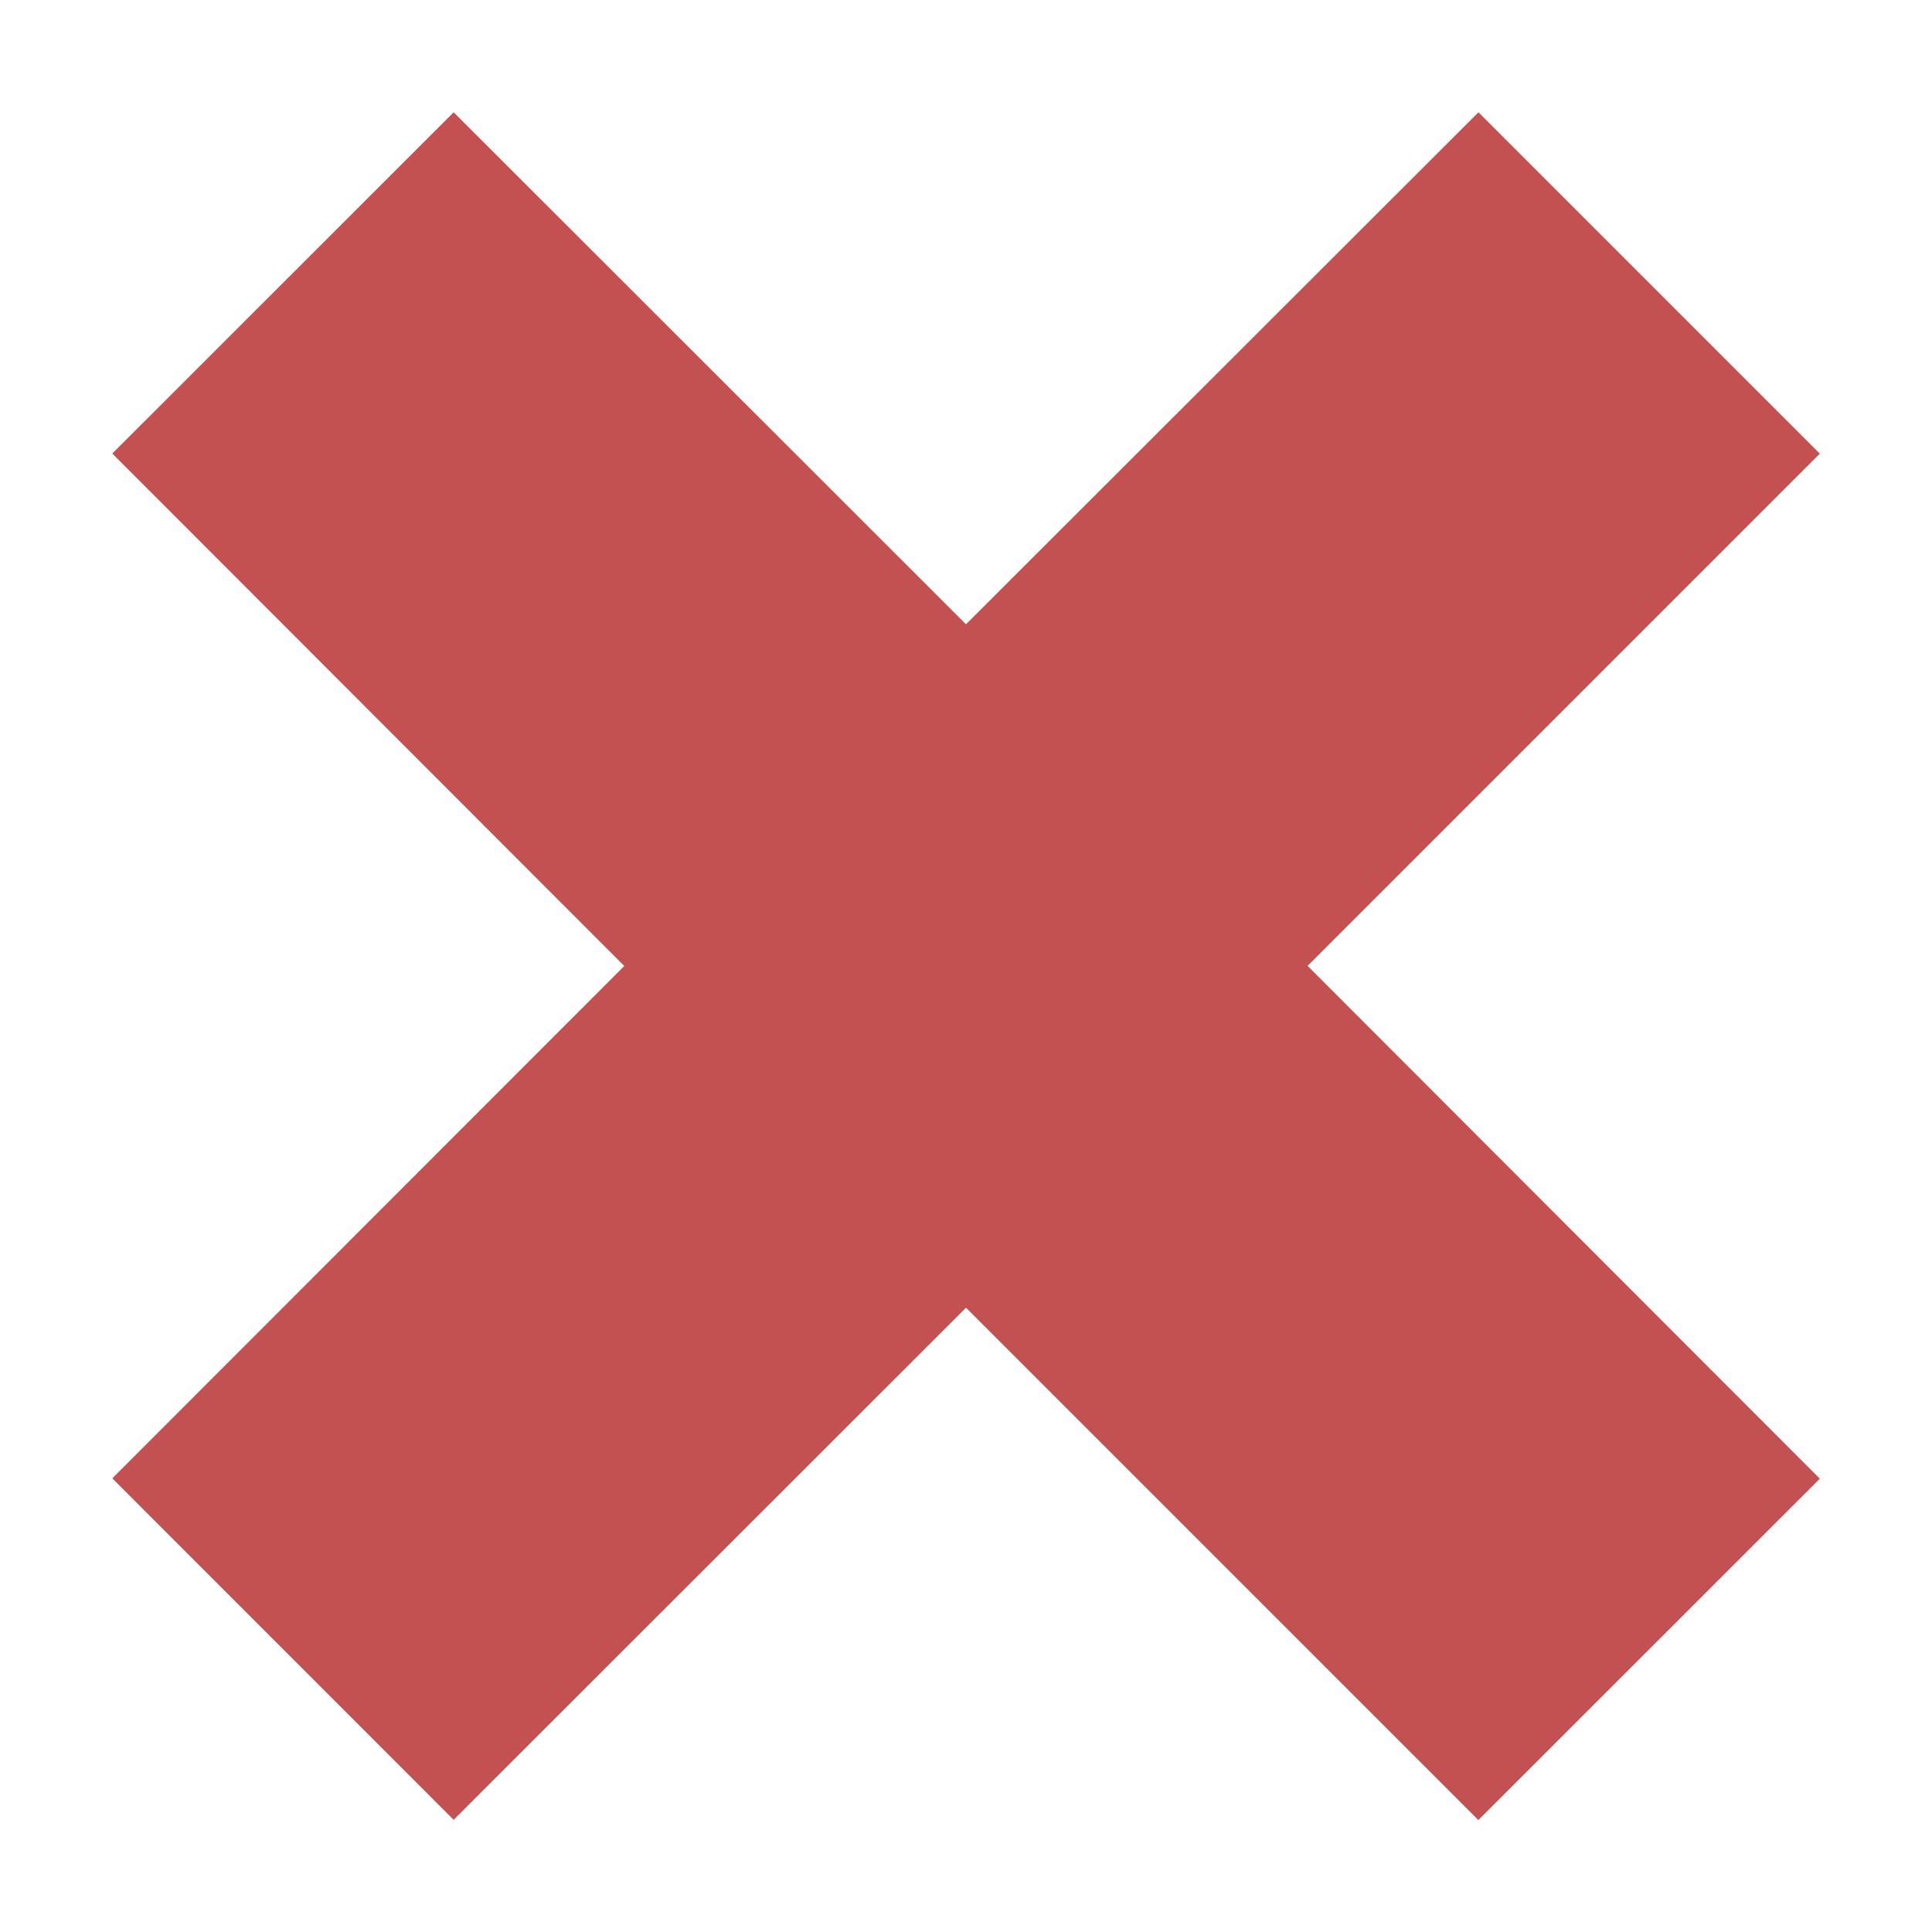
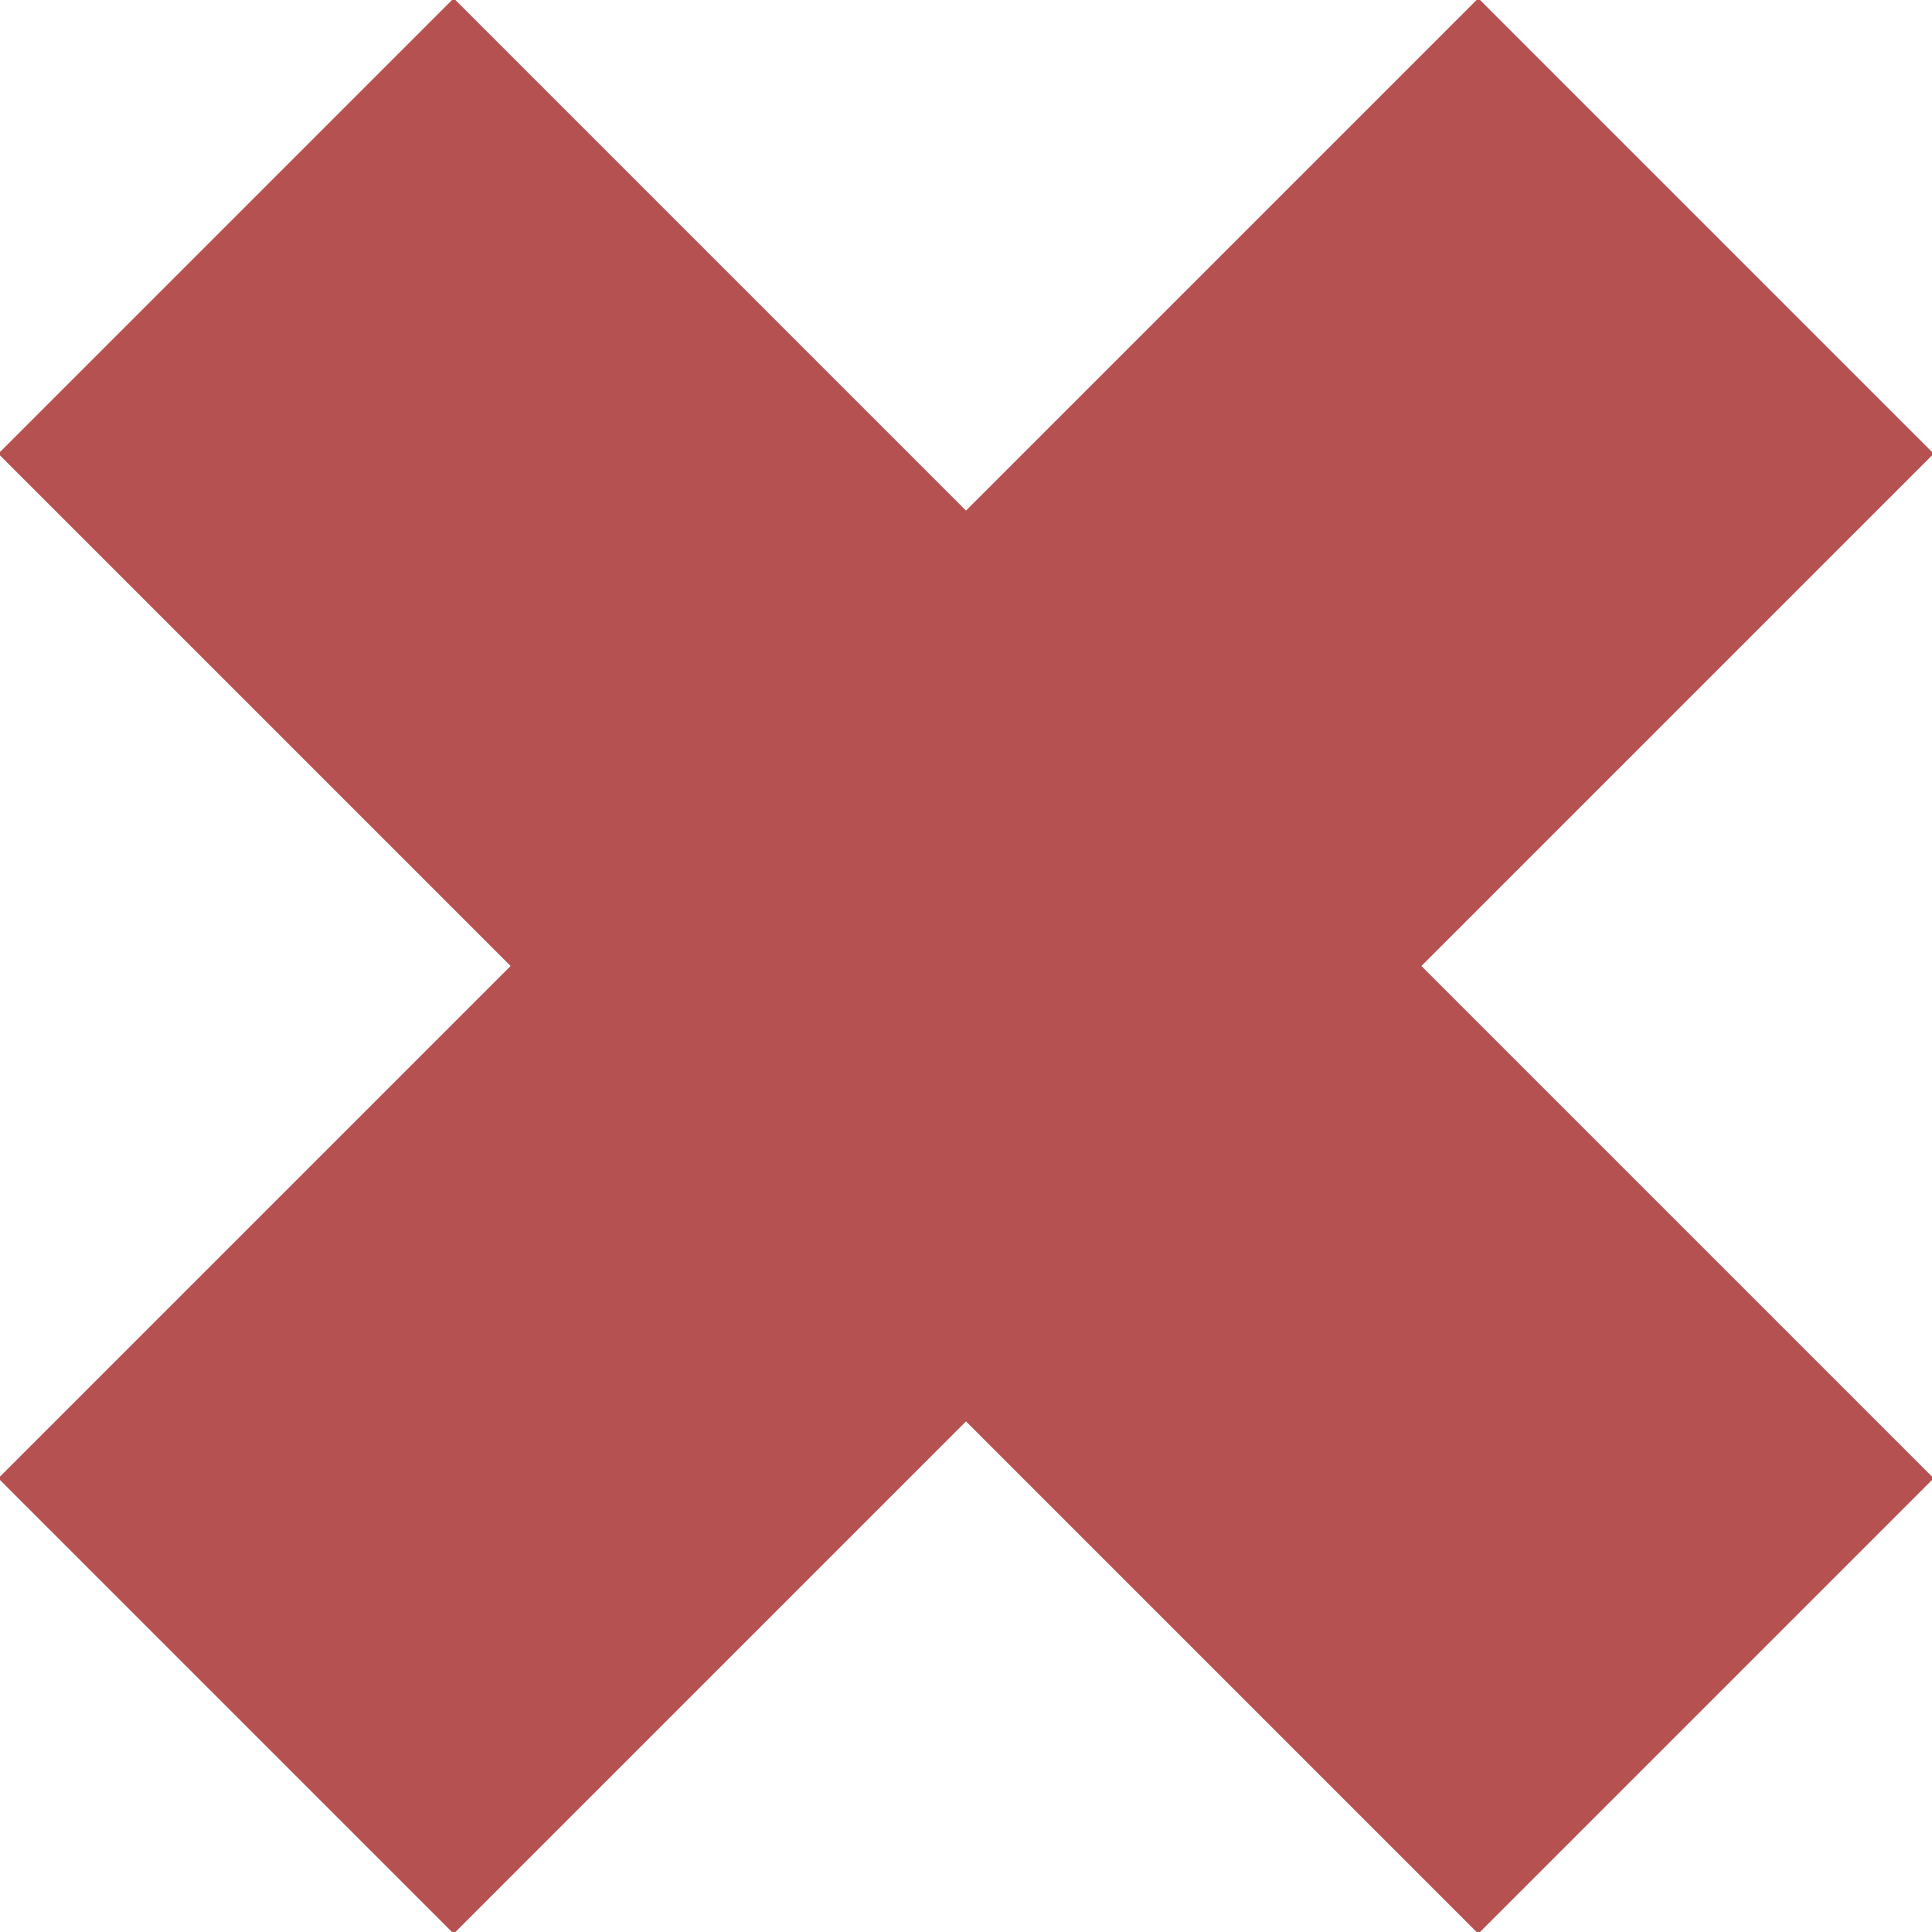
- <svg xmlns="http://www.w3.org/2000/svg" width="16" height="16" viewBox="0 0 16 16">
-   <path d="M10.828 8l4.243-4.243L12.244.93 8 5.17 3.757.93.93 3.756 5.17 8 .93 12.243l2.827 2.828L8 10.83l4.243 4.243 2.828-2.827L10.83 8z" fill="#C35151" fill-rule="evenodd" />
+ <svg xmlns="http://www.w3.org/2000/svg" width="24" height="24" viewBox="0 0 24 24">
+   <path d="M16.243 12l6.364-6.364-4.243-4.243L12 7.757 5.636 1.393 1.393 5.636 7.757 12l-6.364 6.364 4.243 4.243L12 16.243l6.364 6.364 4.243-4.243L16.243 12z" stroke-width="2" stroke="#B65151" fill="#B65151" fill-rule="evenodd" />
</svg>
